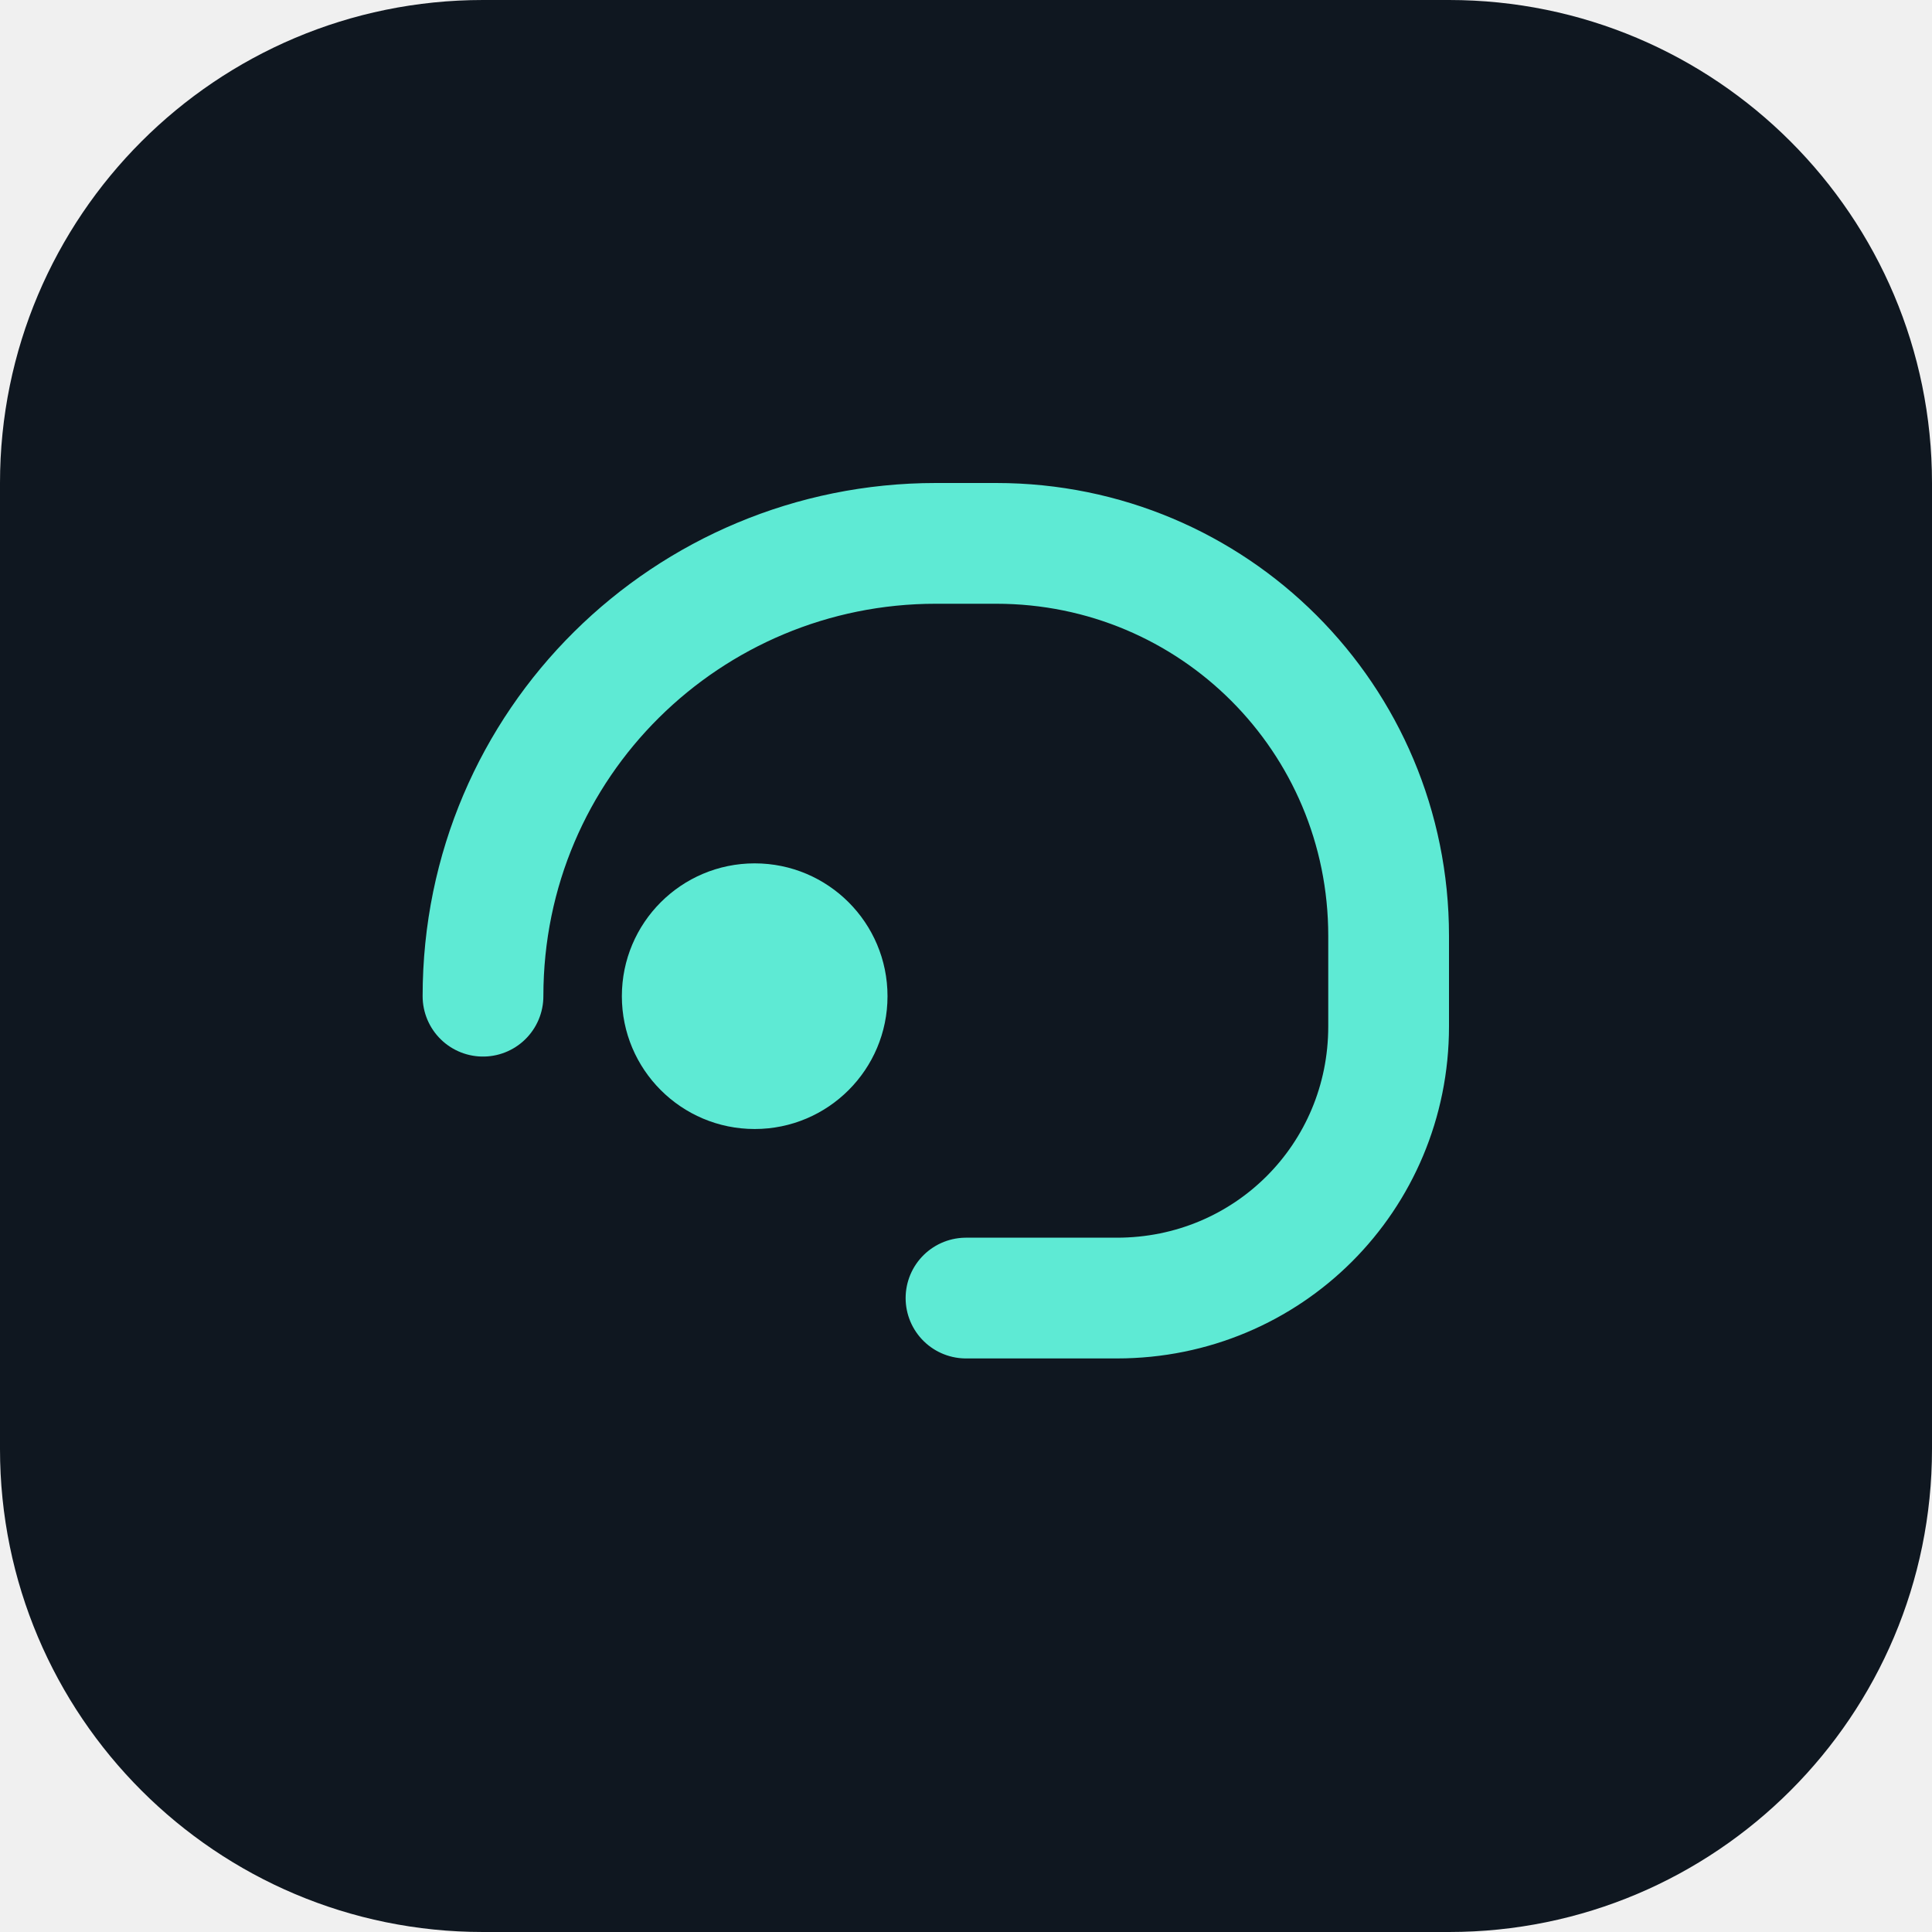
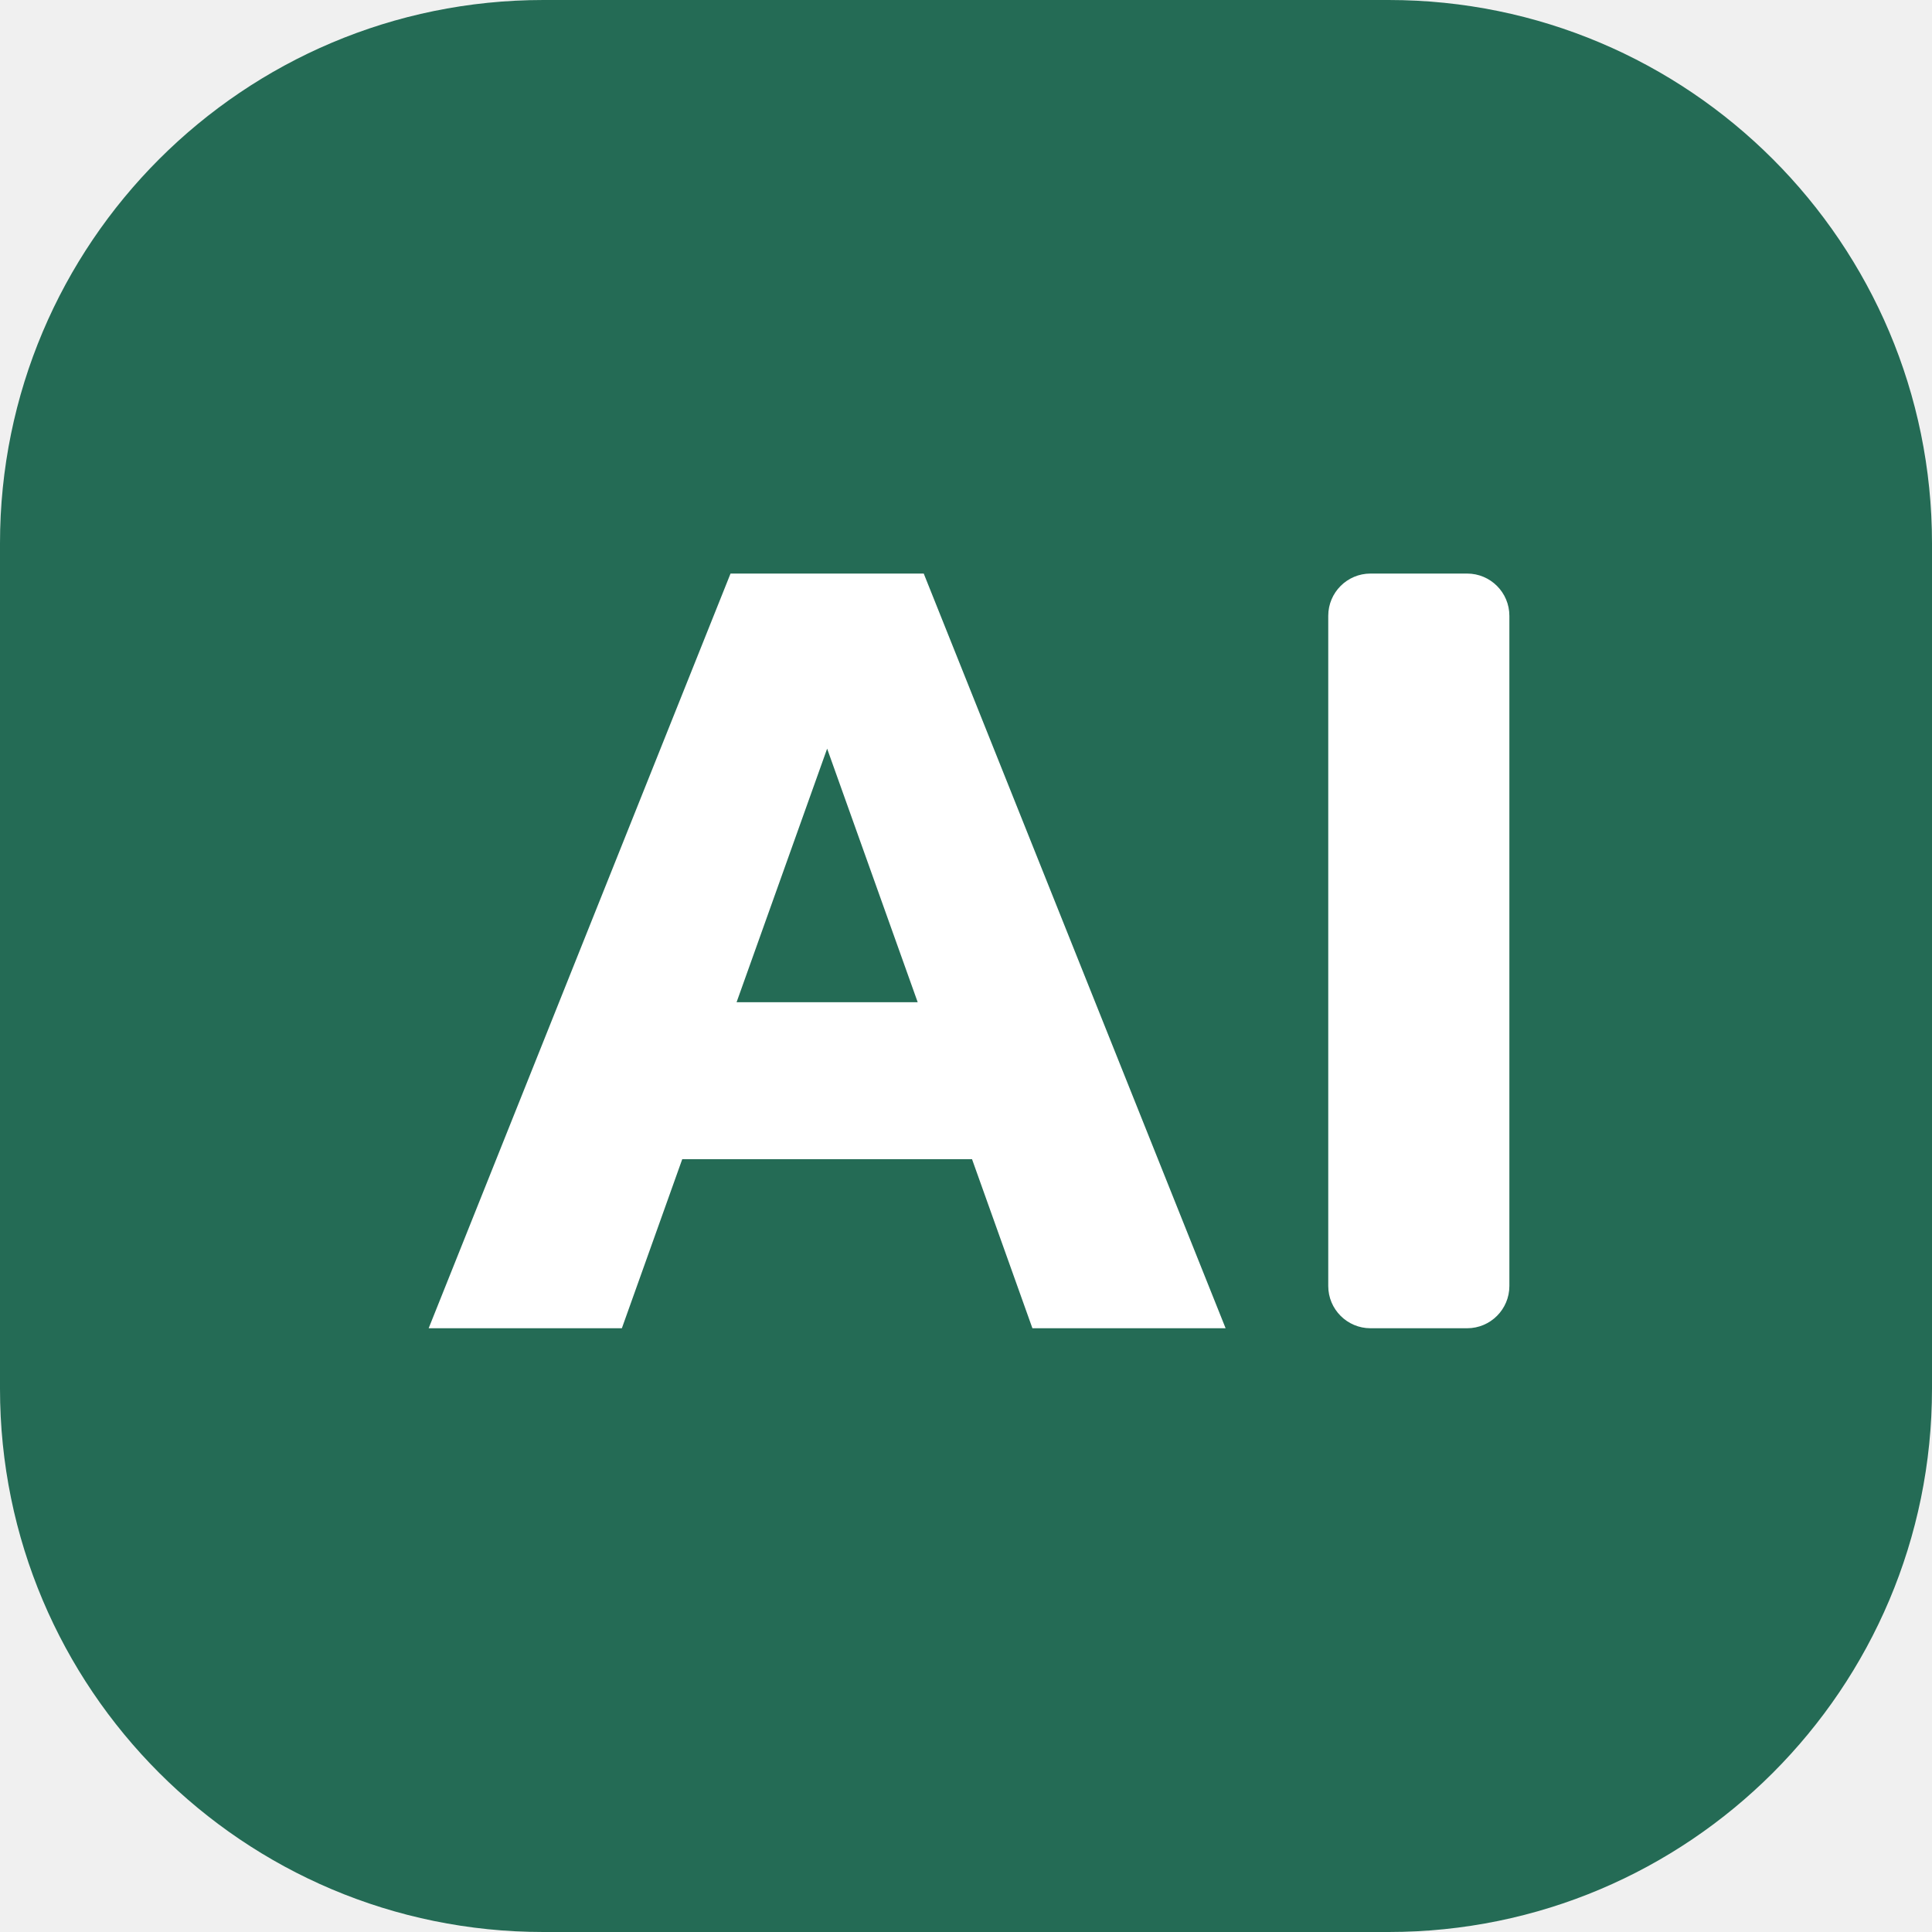
<svg xmlns="http://www.w3.org/2000/svg" viewBox="0 0 32 32" fill="none">
-   <rect width="32" height="32" rx="8" fill="#0f1720" />
-   <path d="M8 16.5c0-4.2 3.4-7.5 7.5-7.5h1c3.6 0 6.5 2.9 6.5 6.5v1.5c0 2.5-2 4.5-4.5 4.5H16" stroke="#5eead4" stroke-width="2" stroke-linecap="round" />
-   <circle cx="12.5" cy="16.5" r="2.2" fill="#5eead4" />
+   <rect width="32" height="32" rx="9" fill="#246B55" />
+   <path fill="#fff" d="m7.1 22 5-12.5h3.2L20.3 22h-3.2l-1-2.8h-4.8l-1 2.8H7.1Zm5.1-5.4h3l-1.5-4.2-1.5 4.2Z" />
+   <rect x="22" y="9.5" width="3" height="12.5" rx=".7" fill="#fff" />
</svg>
